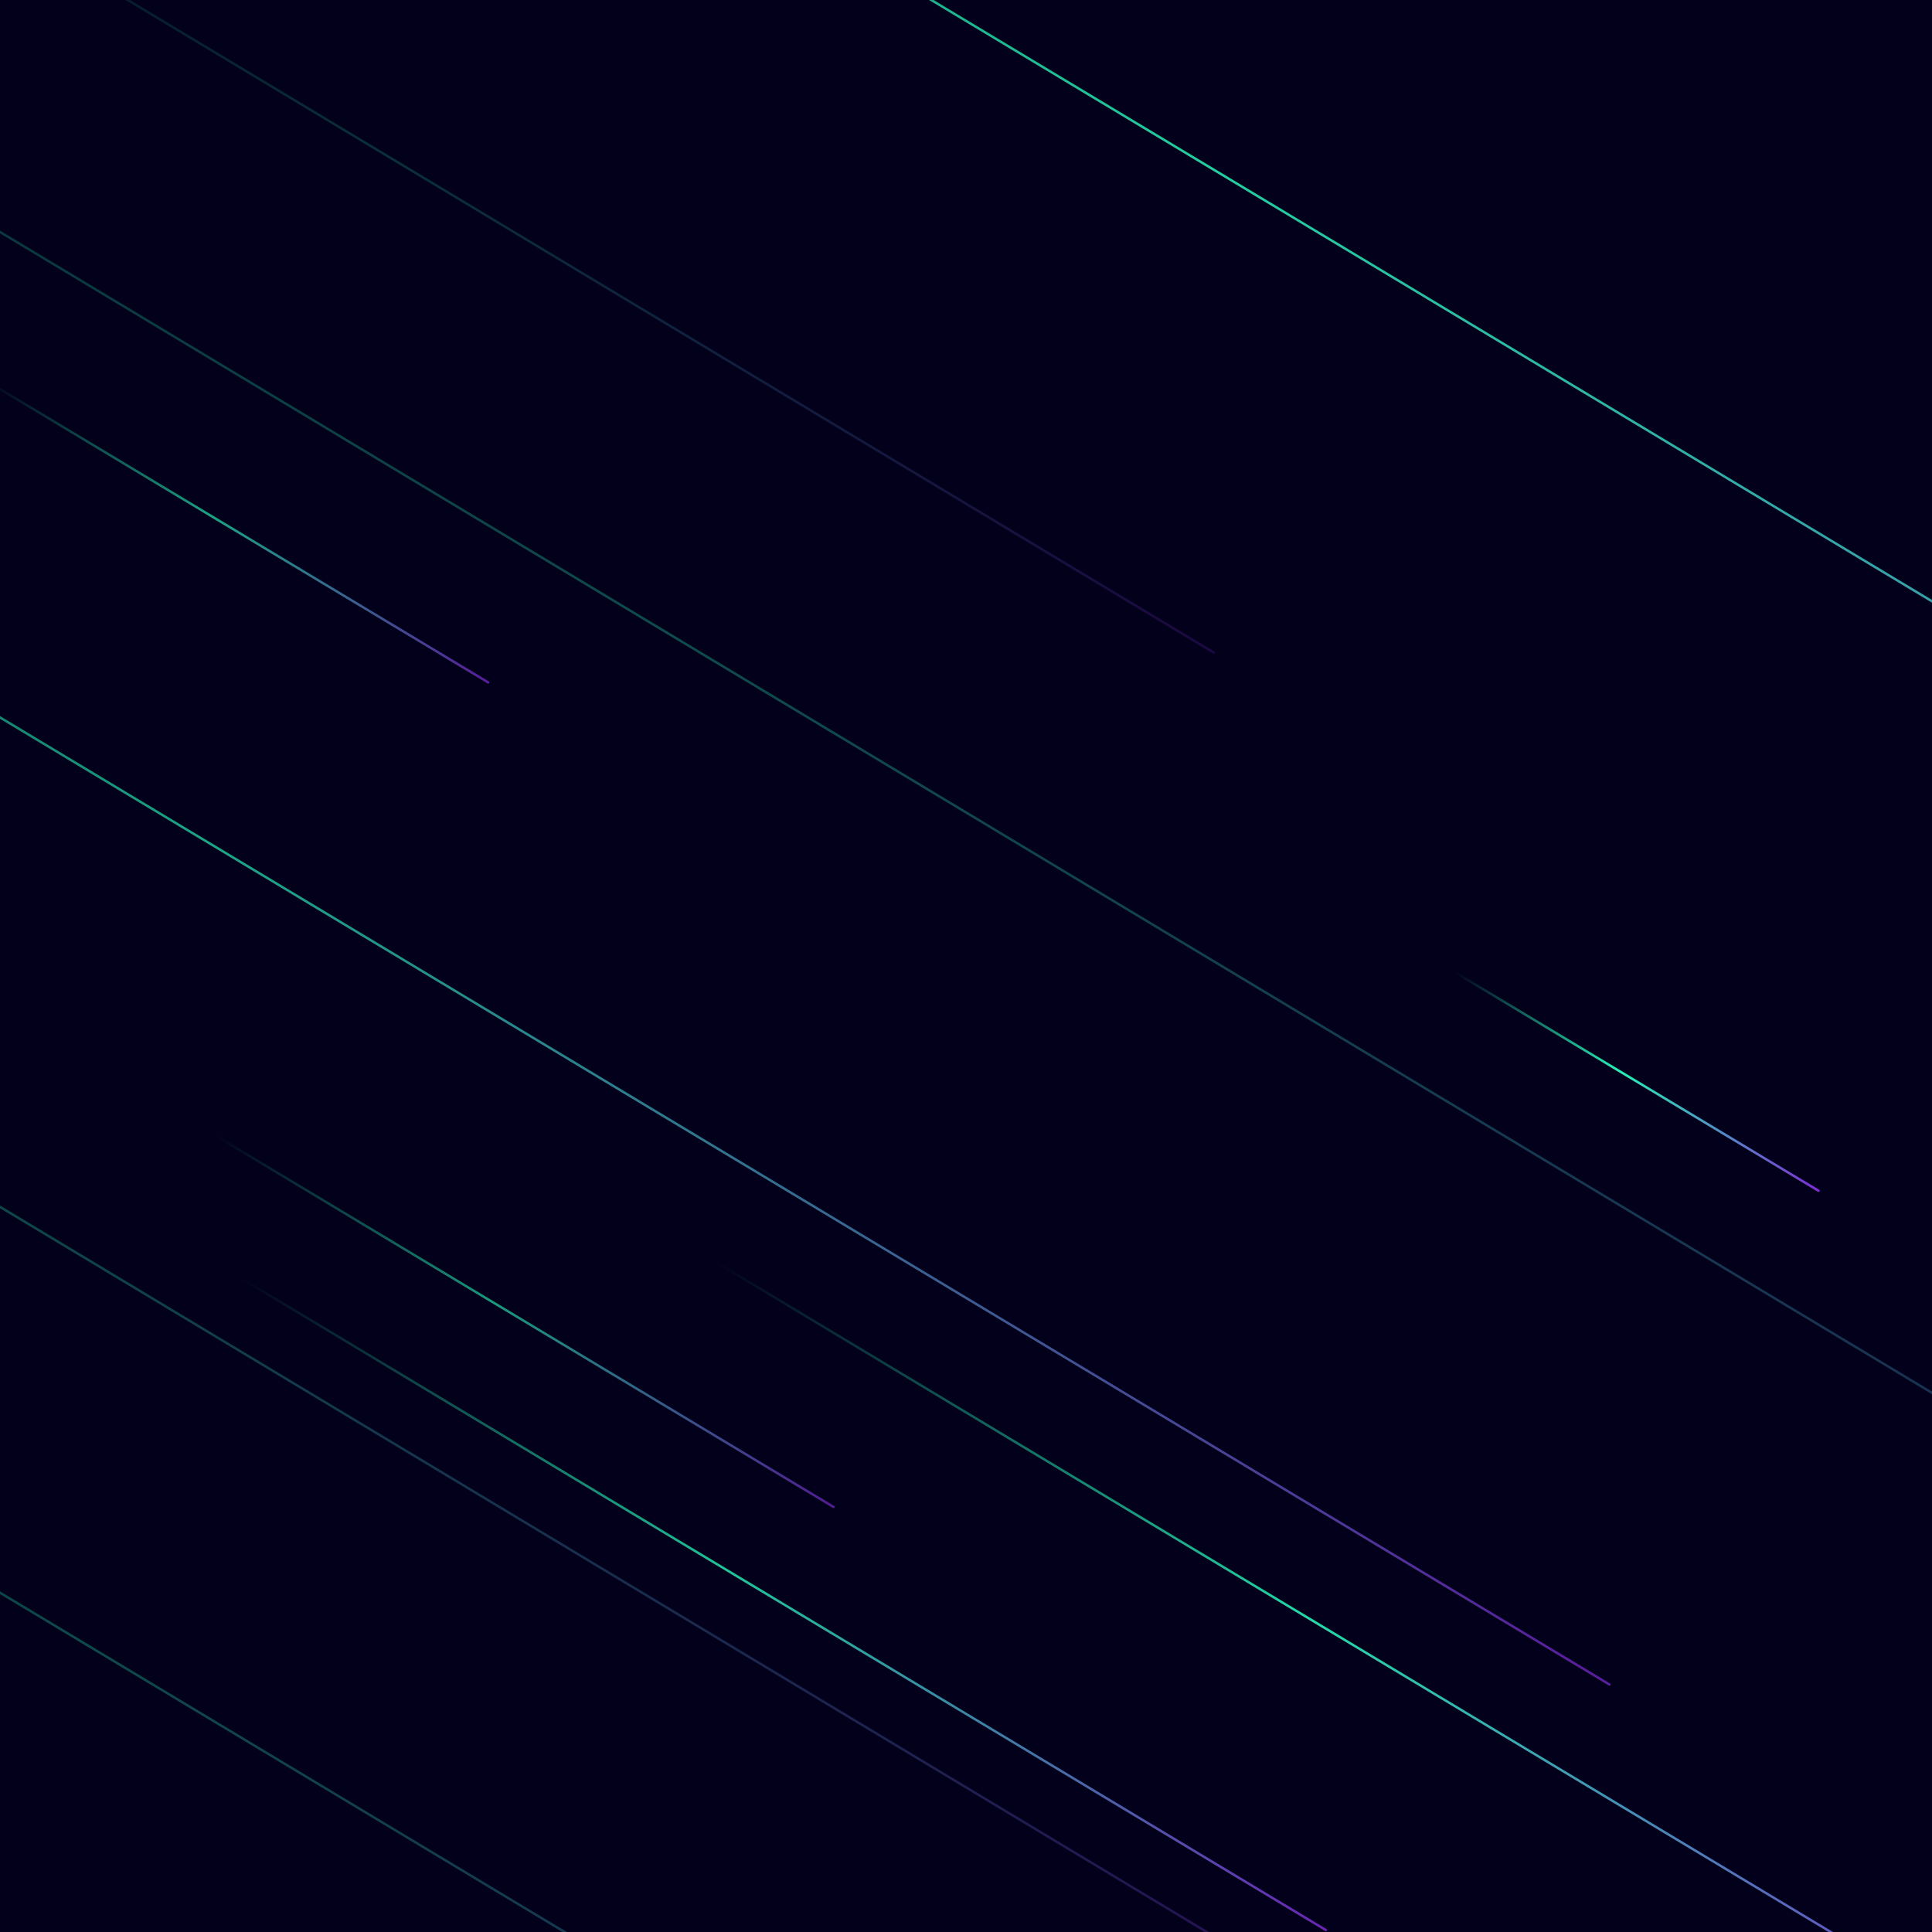
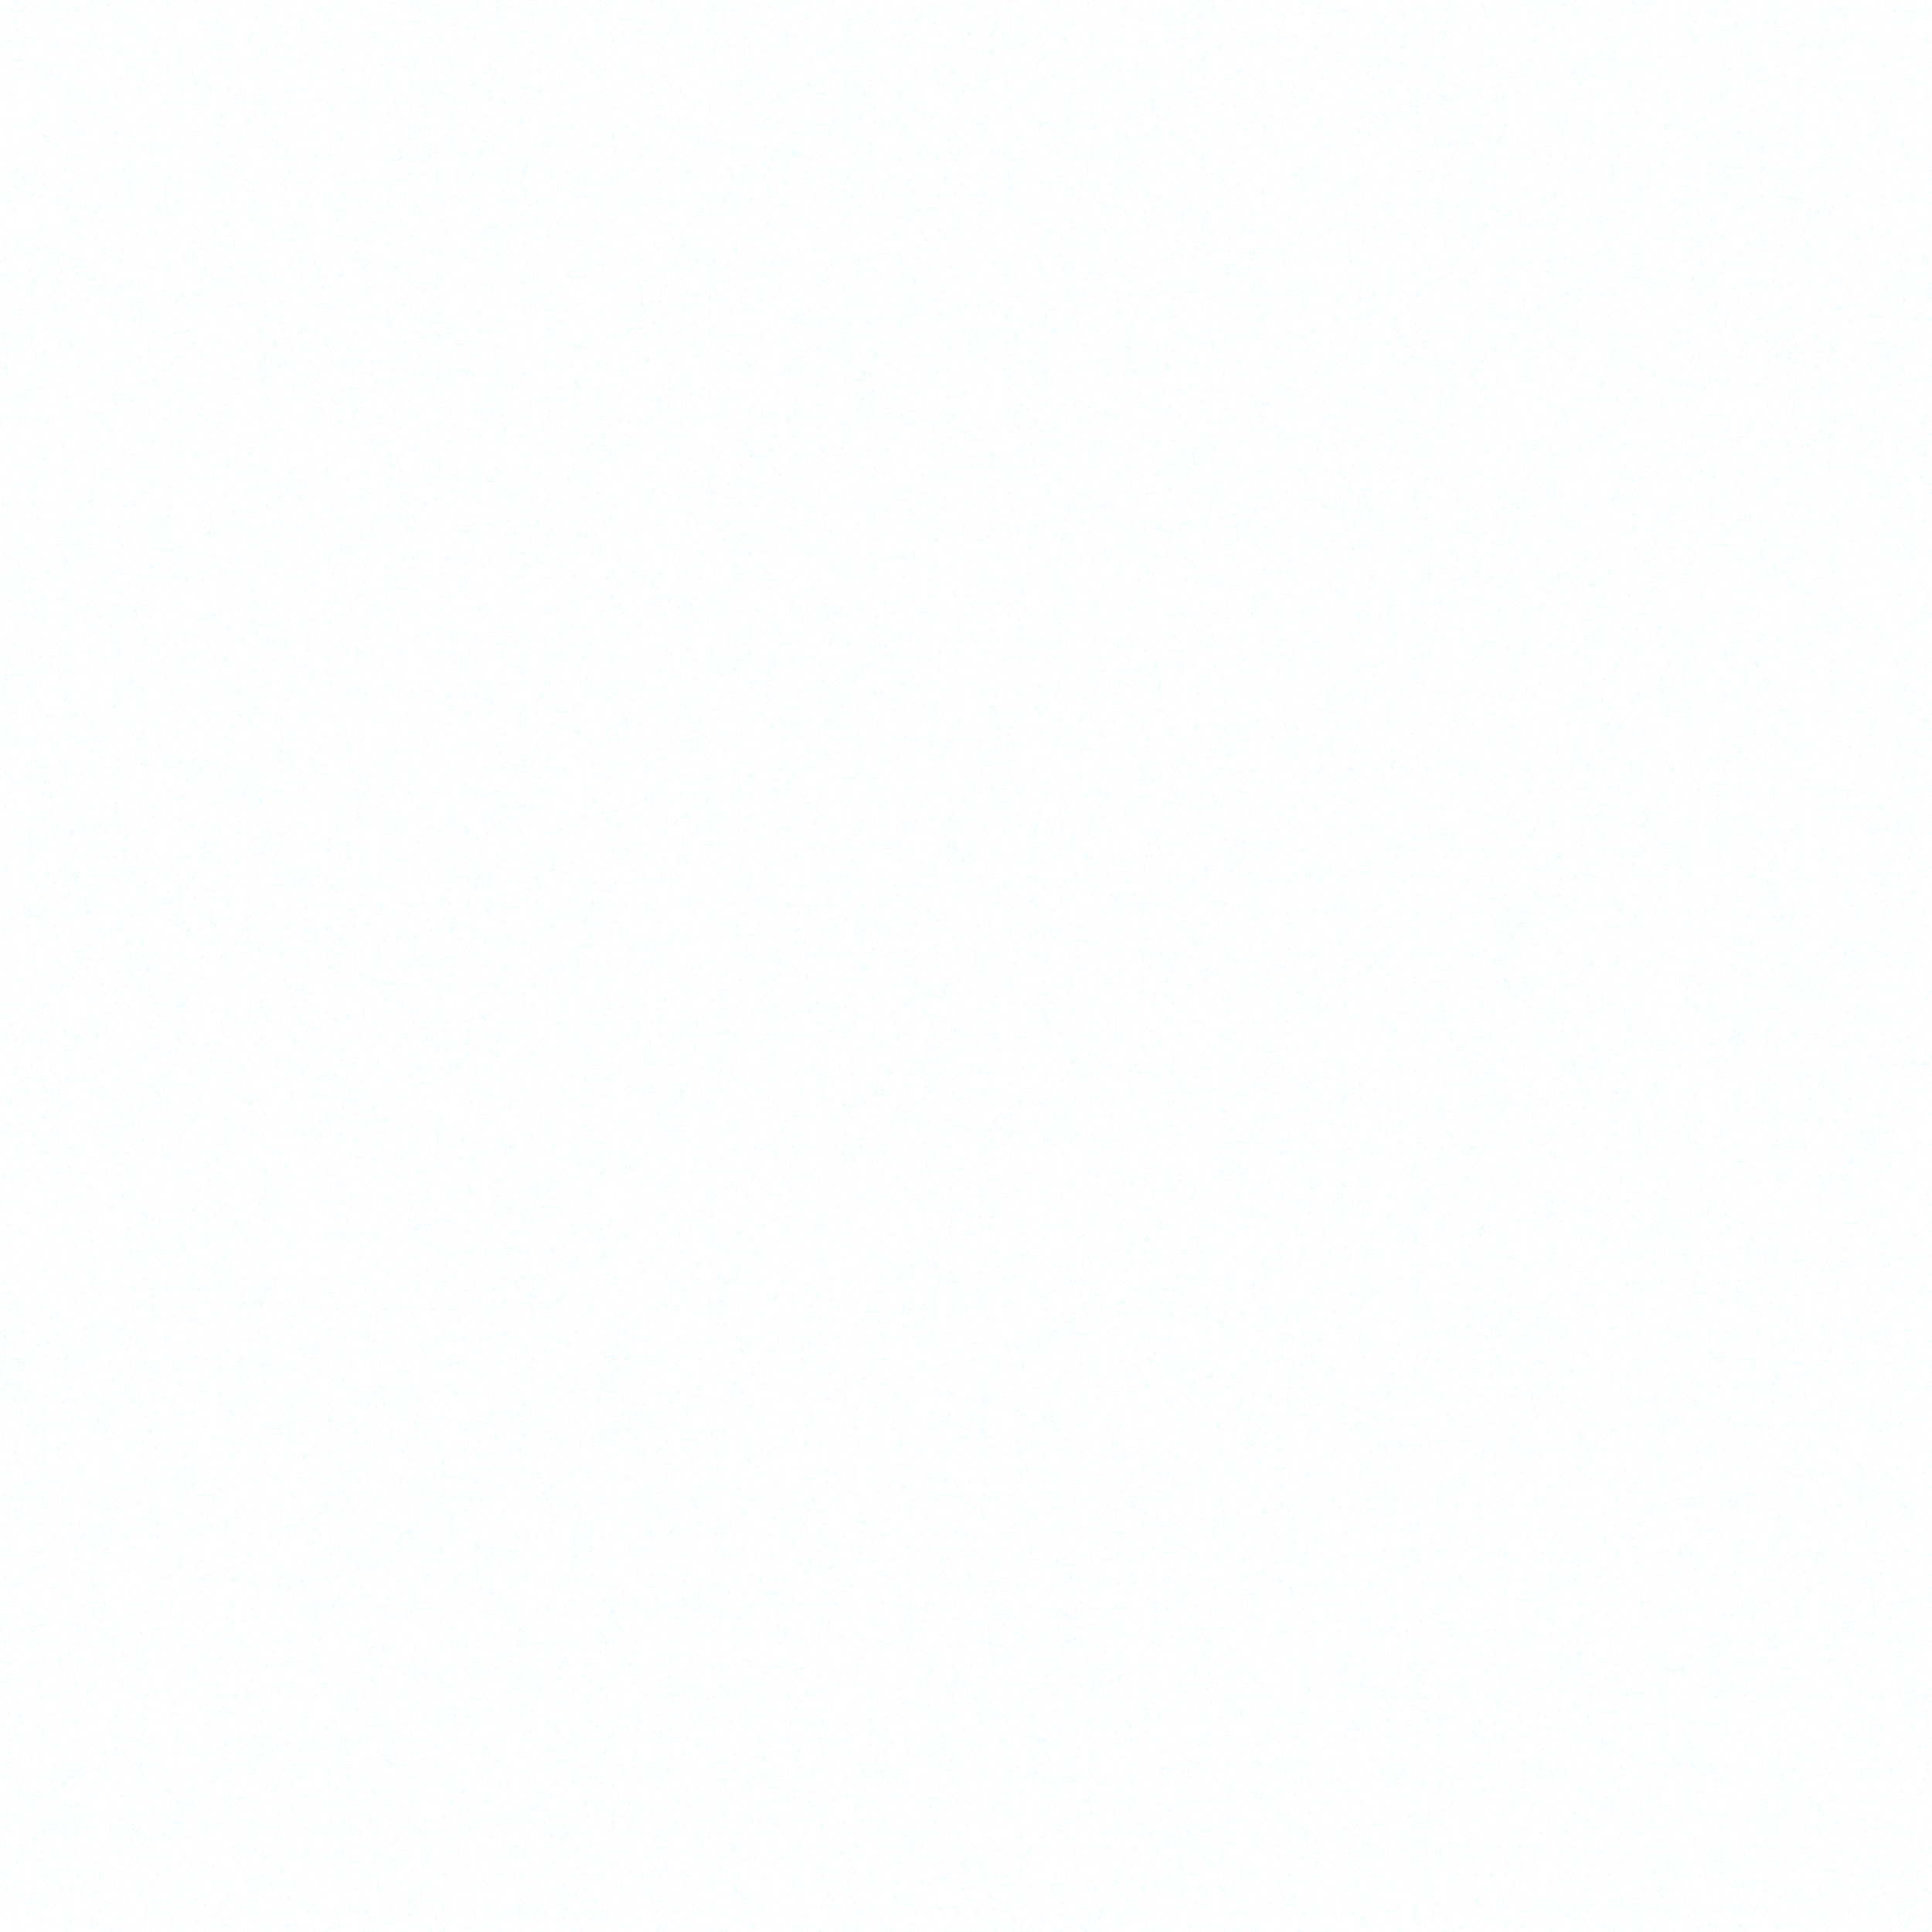
- <svg xmlns="http://www.w3.org/2000/svg" version="1.1" viewBox="0 0 800 800">
+ <svg xmlns="http://www.w3.org/2000/svg" version="1.1" viewBox="0 0 700 700" width="700" height="700" opacity="0.1">
  <defs>
-     <linearGradient x1="50%" y1="0%" x2="50%" y2="100%" id="ffflurry-grad" gradientTransform="rotate(270)">
-       <stop stop-color="#03001c" stop-opacity="1" offset="0%" />
-       <stop stop-color="hsl(162, 100%, 58%)" stop-opacity="1" offset="45%" />
-       <stop stop-color="hsl(270, 73%, 53%)" stop-opacity="1" offset="100%" />
-     </linearGradient>
+     <filter id="nnnoise-filter" x="-20%" y="-20%" width="140%" height="140%" filterUnits="objectBoundingBox" primitiveUnits="userSpaceOnUse" color-interpolation-filters="linearRGB">
+       <feTurbulence type="turbulence" baseFrequency="0.102" numOctaves="4" seed="15" stitchTiles="stitch" x="0%" y="0%" width="100%" height="100%" result="turbulence" />
+       <feSpecularLighting surfaceScale="15" specularConstant="0.75" specularExponent="20" lighting-color="#00bbff" x="0%" y="0%" width="100%" height="100%" in="turbulence" result="specularLighting">
+         <feDistantLight azimuth="3" elevation="100" />
+       </feSpecularLighting>
+     </filter>
  </defs>
-   <rect width="100%" height="100%" fill="#03001c" />
-   <g fill="url(#ffflurry-grad)">
-     <rect width="2364" height="1" x="-595" y="120.5" rx="0.5" transform="rotate(31, 587, 121)" opacity="0.81" />
-     <rect width="728" height="1" x="-173" y="82.5" rx="0.5" transform="rotate(31, 191, 83)" opacity="0.19" />
-     <rect width="300" height="1" x="67" y="546.5" rx="0.5" transform="rotate(31, 217, 547)" opacity="0.60" />
-     <rect width="2710" height="1" x="-964" y="330.5" rx="0.5" transform="rotate(31, 391, 331)" opacity="0.30" />
-     <rect width="641" height="1" x="249.5" y="686.5" rx="0.5" transform="rotate(31, 570, 687)" opacity="0.86" />
-     <rect width="176" height="1" x="590" y="447.5" rx="0.5" transform="rotate(31, 678, 448)" opacity="0.94" />
-     <rect width="1187" height="1" x="-536.5" y="533.5" rx="0.5" transform="rotate(31, 57, 534)" opacity="0.28" />
-     <rect width="244" height="1" x="-24" y="219.5" rx="0.5" transform="rotate(31, 98, 220)" opacity="0.64" />
-     <rect width="526" height="1" x="61" y="663.5" rx="0.5" transform="rotate(31, 324, 664)" opacity="0.77" />
-     <rect width="1538" height="1" x="-670" y="718.5" rx="0.5" transform="rotate(31, 99, 719)" opacity="0.29" />
-     <rect width="1234" height="1" x="-479" y="379.5" rx="0.5" transform="rotate(31, 138, 380)" opacity="0.65" />
-   </g>
+   <rect width="700" height="700" fill="#ffffff00" />
+   <rect width="700" height="700" fill="#00bbff" filter="url(#nnnoise-filter)" />
</svg>
